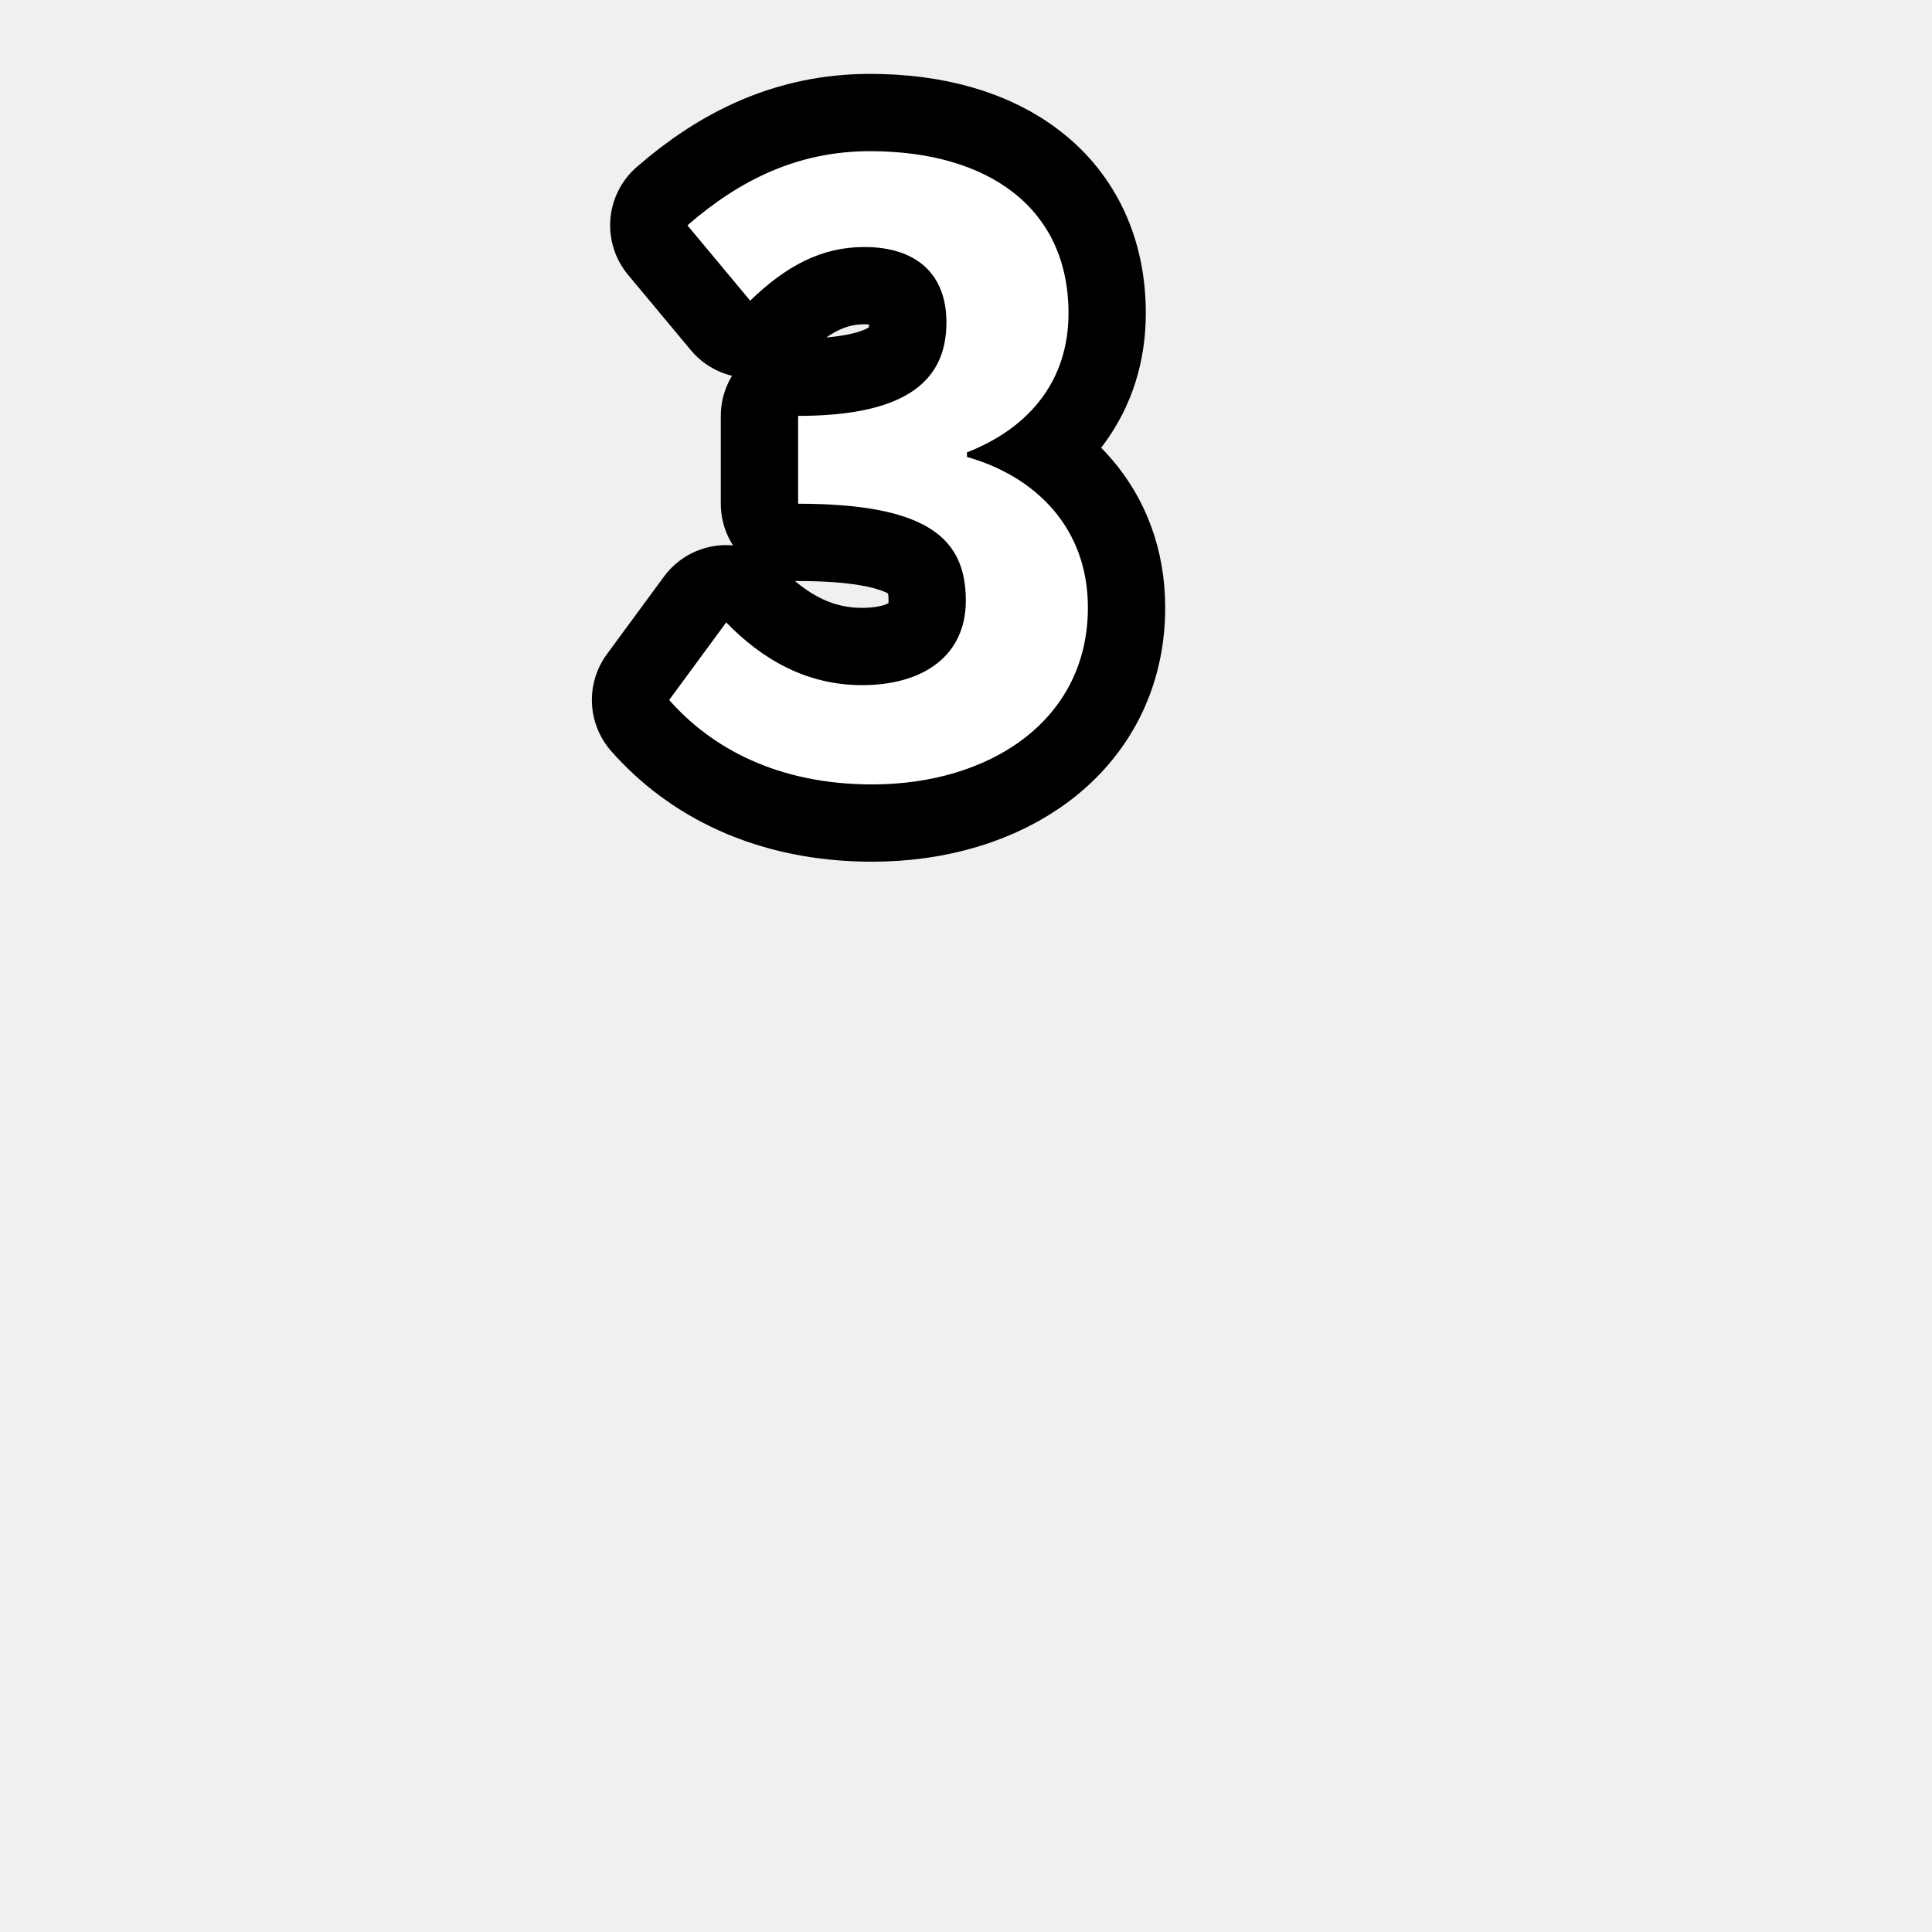
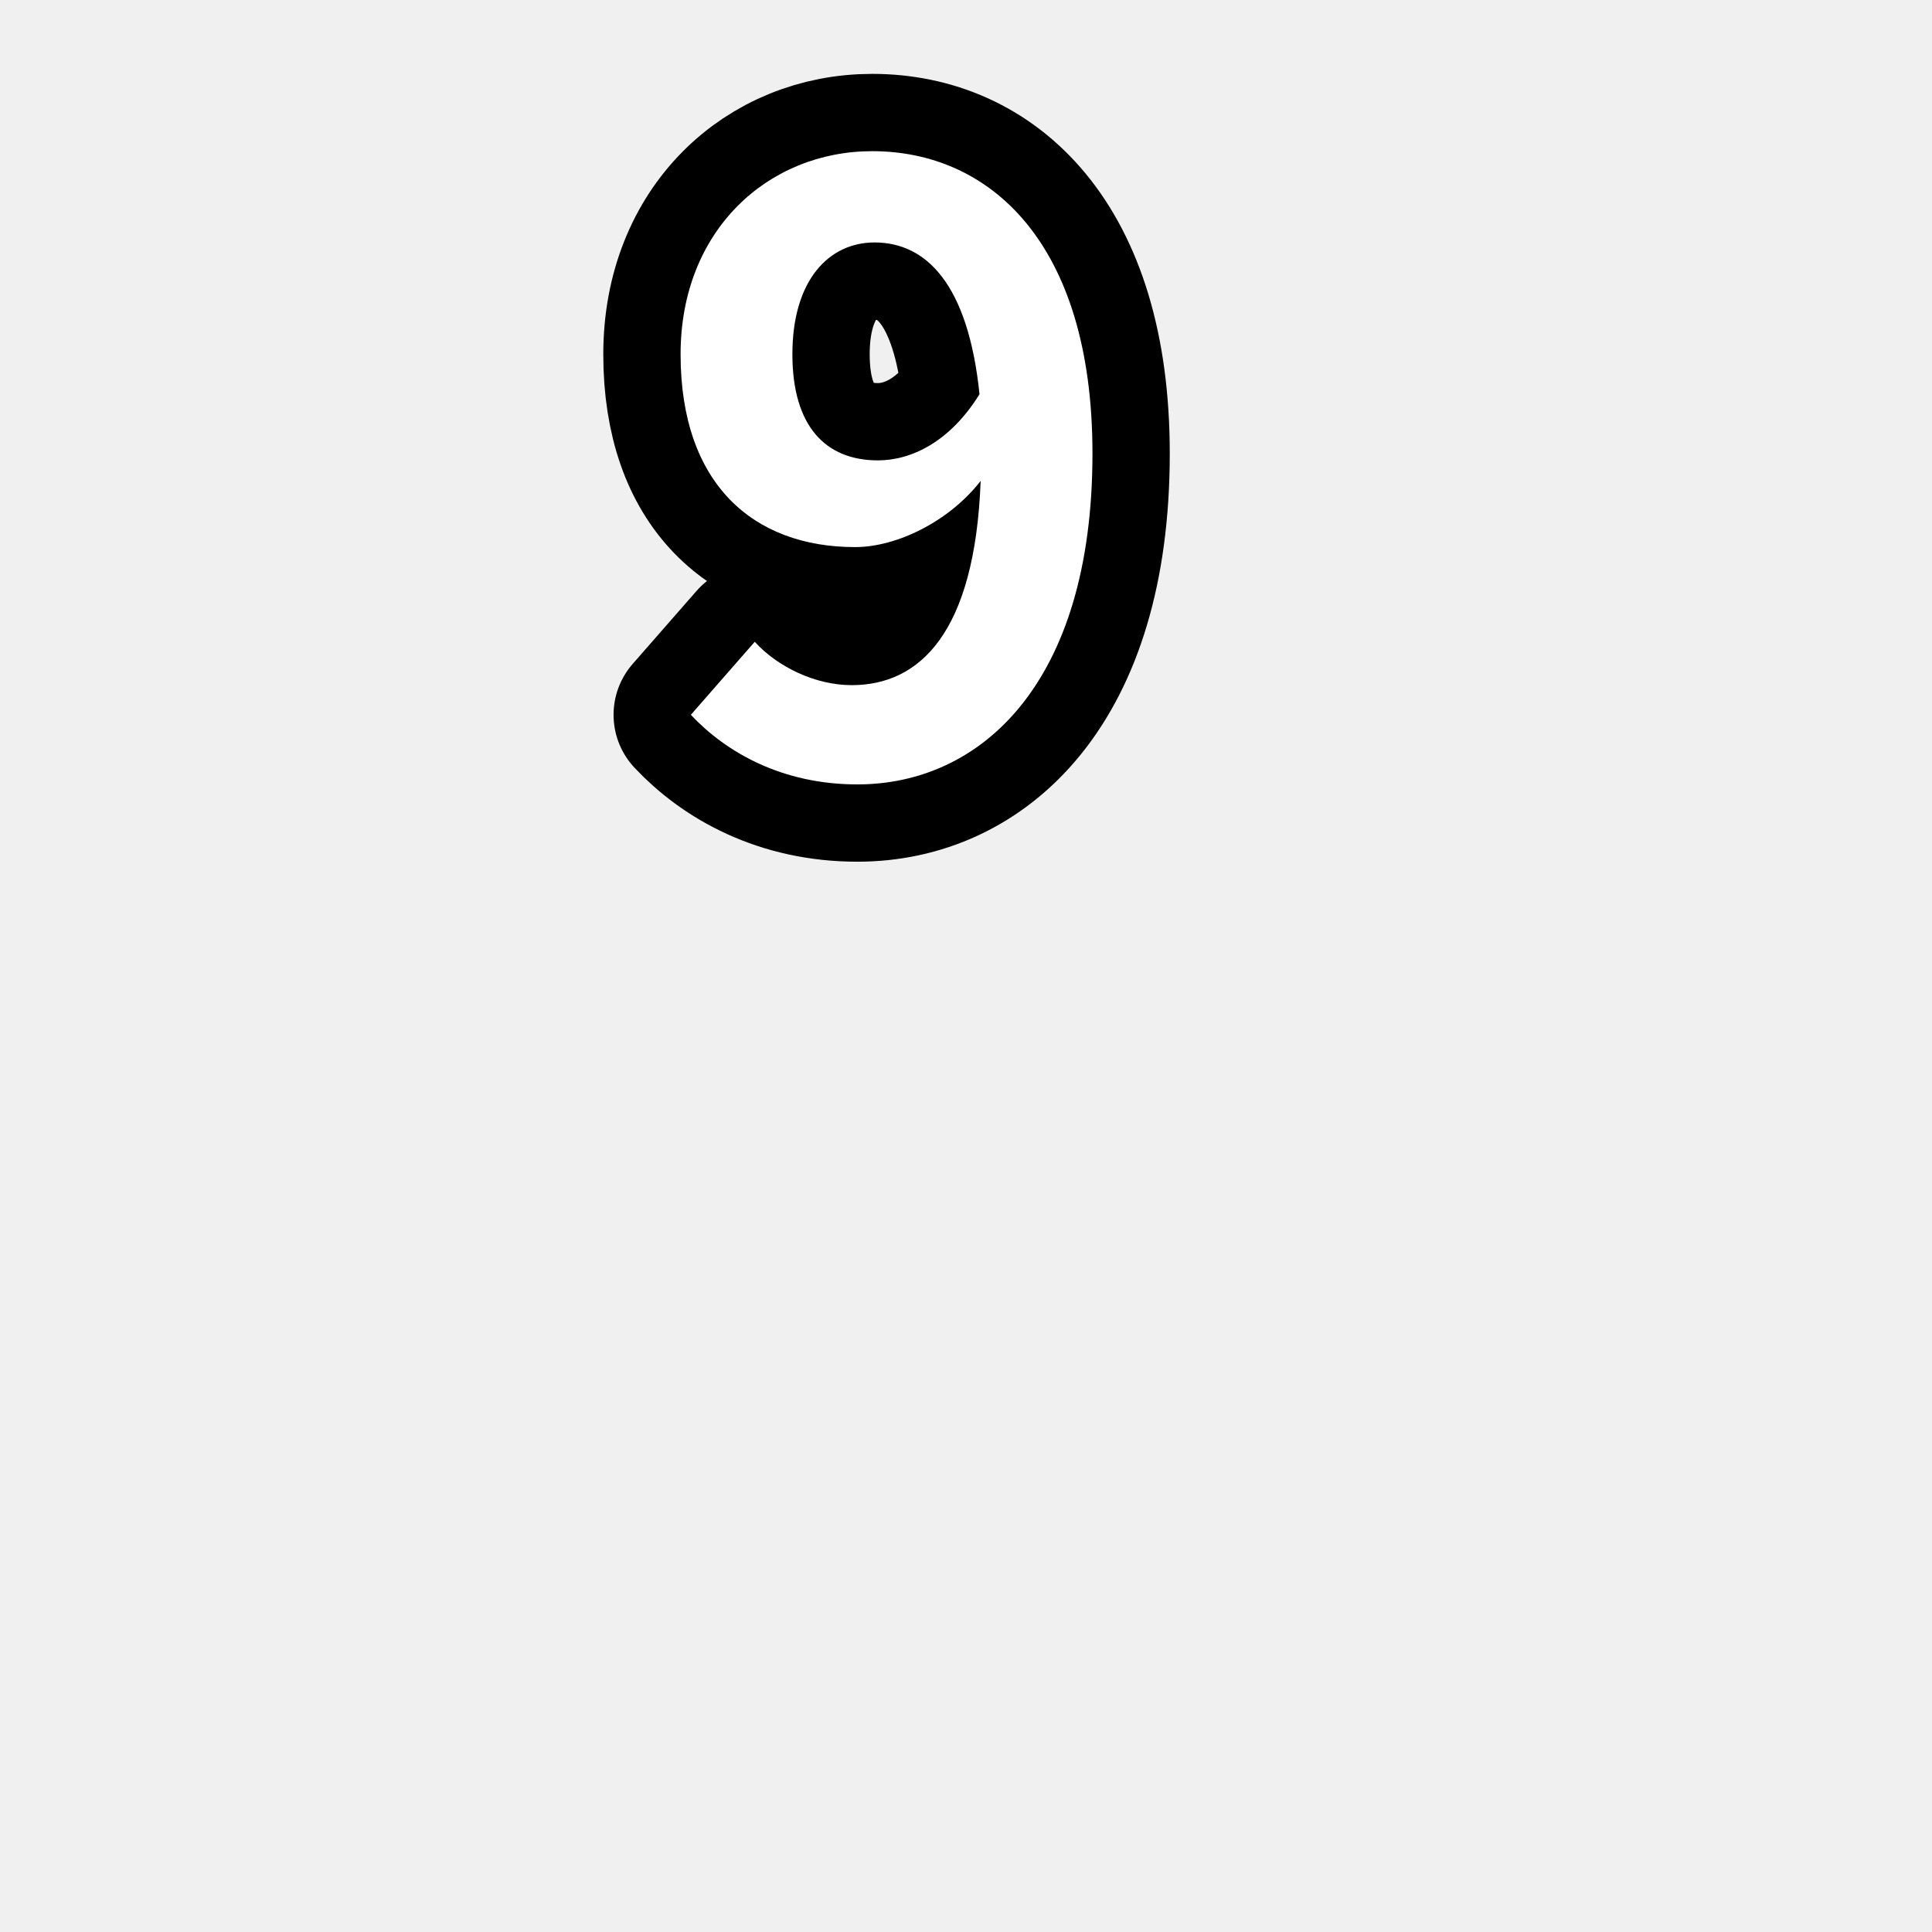
<svg xmlns="http://www.w3.org/2000/svg" xmlns:xlink="http://www.w3.org/1999/xlink" width="100" height="100" viewBox="0 0 26.458 26.458" version="1.1" id="svg8">
  <defs id="defs2" />
  <g id="layer13" style="display:none">
    <g style="display:inline" id="g6201-3">
      <rect y="-2.6458333e-06" x="0" height="26.458" width="26.458" id="rect12-0-2" style="color:#000000;clip-rule:nonzero;display:inline;overflow:visible;visibility:visible;opacity:1;isolation:auto;mix-blend-mode:normal;color-interpolation:sRGB;color-interpolation-filters:linearRGB;solid-color:#000000;solid-opacity:1;fill:none;fill-opacity:1;fill-rule:nonzero;stroke:none;stroke-width:0.265;stroke-linecap:butt;stroke-linejoin:miter;stroke-miterlimit:4;stroke-dasharray:none;stroke-dashoffset:0;stroke-opacity:1;marker:none;marker-start:none;marker-mid:none;marker-end:none;color-rendering:auto;image-rendering:auto;shape-rendering:auto;text-rendering:auto;enable-background:accumulate" />
      <text xml:space="preserve" style="font-style:normal;font-variant:normal;font-weight:900;font-stretch:normal;font-size:11.289px;line-height:0%;font-family:'Noto Sans CJK JP';-inkscape-font-specification:'Noto Sans CJK JP, Heavy';text-align:center;letter-spacing:0px;word-spacing:0px;writing-mode:lr-tb;text-anchor:middle;display:inline;fill:#ffffff;fill-opacity:1;stroke:#000000;stroke-width:2.117;stroke-linecap:round;stroke-linejoin:round;stroke-miterlimit:4;stroke-dasharray:none;stroke-opacity:1;paint-order:stroke fill markers" x="21.167" y="10.583" id="text6077-4">
        <tspan id="tspan6079-2" x="21.167" y="10.583" style="font-size:11.289px;line-height:1.25;stroke:#000000;stroke-width:2.117;stroke-linecap:round;stroke-linejoin:round;stroke-miterlimit:4;stroke-dasharray:none;paint-order:stroke fill markers">1</tspan>
      </text>
    </g>
  </g>
  <g id="layer14" style="display:none">
    <g style="display:inline" id="g6201-3-6">
      <rect y="-2.6458333e-06" x="0" height="26.458" width="26.458" id="rect12-0-2-7" style="color:#000000;clip-rule:nonzero;display:inline;overflow:visible;visibility:visible;opacity:1;isolation:auto;mix-blend-mode:normal;color-interpolation:sRGB;color-interpolation-filters:linearRGB;solid-color:#000000;solid-opacity:1;fill:none;fill-opacity:1;fill-rule:nonzero;stroke:none;stroke-width:0.265;stroke-linecap:butt;stroke-linejoin:miter;stroke-miterlimit:4;stroke-dasharray:none;stroke-dashoffset:0;stroke-opacity:1;marker:none;marker-start:none;marker-mid:none;marker-end:none;color-rendering:auto;image-rendering:auto;shape-rendering:auto;text-rendering:auto;enable-background:accumulate" />
      <text xml:space="preserve" style="font-style:normal;font-variant:normal;font-weight:900;font-stretch:normal;font-size:11.289px;line-height:0%;font-family:'Noto Sans CJK JP';-inkscape-font-specification:'Noto Sans CJK JP, Heavy';text-align:center;letter-spacing:0px;word-spacing:0px;writing-mode:lr-tb;text-anchor:middle;display:inline;fill:#ffffff;fill-opacity:1;stroke:#000000;stroke-width:2.117;stroke-linecap:round;stroke-linejoin:round;stroke-miterlimit:4;stroke-dasharray:none;stroke-opacity:1;paint-order:stroke fill markers" x="21.167" y="10.583" id="text6077-4-9">
        <tspan id="tspan6079-2-3" x="21.167" y="10.583" style="font-size:11.289px;line-height:1.25;stroke:#000000;stroke-width:2.117;stroke-linecap:round;stroke-linejoin:round;stroke-miterlimit:4;stroke-dasharray:none;paint-order:stroke fill markers">2</tspan>
      </text>
    </g>
  </g>
-   <g id="layer15" style="display:inline">
+   <g id="layer15" style="display:none">
    <g style="display:inline" id="g6201-3-6-3">
      <rect y="-2.6458333e-06" x="0" height="26.458" width="26.458" id="rect12-0-2-7-6" style="color:#000000;clip-rule:nonzero;display:inline;overflow:visible;visibility:visible;opacity:1;isolation:auto;mix-blend-mode:normal;color-interpolation:sRGB;color-interpolation-filters:linearRGB;solid-color:#000000;solid-opacity:1;fill:none;fill-opacity:1;fill-rule:nonzero;stroke:none;stroke-width:0.265;stroke-linecap:butt;stroke-linejoin:miter;stroke-miterlimit:4;stroke-dasharray:none;stroke-dashoffset:0;stroke-opacity:1;marker:none;marker-start:none;marker-mid:none;marker-end:none;color-rendering:auto;image-rendering:auto;shape-rendering:auto;text-rendering:auto;enable-background:accumulate" />
      <text xml:space="preserve" style="font-style:normal;font-variant:normal;font-weight:900;font-stretch:normal;font-size:11.289px;line-height:0%;font-family:'Noto Sans CJK JP';-inkscape-font-specification:'Noto Sans CJK JP, Heavy';text-align:center;letter-spacing:0px;word-spacing:0px;writing-mode:lr-tb;text-anchor:middle;display:inline;fill:#ffffff;fill-opacity:1;stroke:#000000;stroke-width:2.117;stroke-linecap:round;stroke-linejoin:round;stroke-miterlimit:4;stroke-dasharray:none;stroke-opacity:1;paint-order:stroke fill markers" x="21.167" y="10.583" id="text6077-4-9-9">
        <tspan id="tspan6079-2-3-0" x="21.167" y="10.583" style="font-size:11.289px;line-height:1.25;stroke:#000000;stroke-width:2.117;stroke-linecap:round;stroke-linejoin:round;stroke-miterlimit:4;stroke-dasharray:none;paint-order:stroke fill markers">3</tspan>
+       </text>
+     </g>
+   </g>
+   <g id="layer16" style="display:none">
+     <g style="display:inline" id="g6201-3-6-3-4">
+       <rect y="-2.6458333e-06" x="0" height="26.458" width="26.458" id="rect12-0-2-7-6-8" style="color:#000000;clip-rule:nonzero;display:inline;overflow:visible;visibility:visible;opacity:1;isolation:auto;mix-blend-mode:normal;color-interpolation:sRGB;color-interpolation-filters:linearRGB;solid-color:#000000;solid-opacity:1;fill:none;fill-opacity:1;fill-rule:nonzero;stroke:none;stroke-width:0.265;stroke-linecap:butt;stroke-linejoin:miter;stroke-miterlimit:4;stroke-dasharray:none;stroke-dashoffset:0;stroke-opacity:1;marker:none;marker-start:none;marker-mid:none;marker-end:none;color-rendering:auto;image-rendering:auto;shape-rendering:auto;text-rendering:auto;enable-background:accumulate" />
+       <text xml:space="preserve" style="font-style:normal;font-variant:normal;font-weight:900;font-stretch:normal;font-size:11.289px;line-height:0%;font-family:'Noto Sans CJK JP';-inkscape-font-specification:'Noto Sans CJK JP, Heavy';text-align:center;letter-spacing:0px;word-spacing:0px;writing-mode:lr-tb;text-anchor:middle;display:inline;fill:#ffffff;fill-opacity:1;stroke:#000000;stroke-width:2.117;stroke-linecap:round;stroke-linejoin:round;stroke-miterlimit:4;stroke-dasharray:none;stroke-opacity:1;paint-order:stroke fill markers" x="21.167" y="10.583" id="text6077-4-9-9-8">
+         <tspan id="tspan6079-2-3-0-6" x="21.167" y="10.583" style="font-size:11.289px;line-height:1.25;stroke:#000000;stroke-width:2.117;stroke-linecap:round;stroke-linejoin:round;stroke-miterlimit:4;stroke-dasharray:none;paint-order:stroke fill markers">4</tspan>
+       </text>
+     </g>
+   </g>
+   <g id="layer17" style="display:none">
+     <g style="display:inline" id="g6201-3-6-3-4-3">
+       <rect y="-2.6458333e-06" x="0" height="26.458" width="26.458" id="rect12-0-2-7-6-8-8" style="color:#000000;clip-rule:nonzero;display:inline;overflow:visible;visibility:visible;opacity:1;isolation:auto;mix-blend-mode:normal;color-interpolation:sRGB;color-interpolation-filters:linearRGB;solid-color:#000000;solid-opacity:1;fill:none;fill-opacity:1;fill-rule:nonzero;stroke:none;stroke-width:0.265;stroke-linecap:butt;stroke-linejoin:miter;stroke-miterlimit:4;stroke-dasharray:none;stroke-dashoffset:0;stroke-opacity:1;marker:none;marker-start:none;marker-mid:none;marker-end:none;color-rendering:auto;image-rendering:auto;shape-rendering:auto;text-rendering:auto;enable-background:accumulate" />
+       <text xml:space="preserve" style="font-style:normal;font-variant:normal;font-weight:900;font-stretch:normal;font-size:11.289px;line-height:0%;font-family:'Noto Sans CJK JP';-inkscape-font-specification:'Noto Sans CJK JP, Heavy';text-align:center;letter-spacing:0px;word-spacing:0px;writing-mode:lr-tb;text-anchor:middle;display:inline;fill:#ffffff;fill-opacity:1;stroke:#000000;stroke-width:2.117;stroke-linecap:round;stroke-linejoin:round;stroke-miterlimit:4;stroke-dasharray:none;stroke-opacity:1;paint-order:stroke fill markers" x="21.167" y="10.583" id="text6077-4-9-9-8-1">
+         <tspan id="tspan6079-2-3-0-6-5" x="21.167" y="10.583" style="font-size:11.289px;line-height:1.25;stroke:#000000;stroke-width:2.117;stroke-linecap:round;stroke-linejoin:round;stroke-miterlimit:4;stroke-dasharray:none;paint-order:stroke fill markers">5</tspan>
+       </text>
+     </g>
+   </g>
+   <g id="layer18" style="display:none">
+     <g style="display:inline" id="g6201-3-6-3-4-8">
+       <rect y="-2.6458333e-06" x="0" height="26.458" width="26.458" id="rect12-0-2-7-6-8-0" style="color:#000000;clip-rule:nonzero;display:inline;overflow:visible;visibility:visible;opacity:1;isolation:auto;mix-blend-mode:normal;color-interpolation:sRGB;color-interpolation-filters:linearRGB;solid-color:#000000;solid-opacity:1;fill:none;fill-opacity:1;fill-rule:nonzero;stroke:none;stroke-width:0.265;stroke-linecap:butt;stroke-linejoin:miter;stroke-miterlimit:4;stroke-dasharray:none;stroke-dashoffset:0;stroke-opacity:1;marker:none;marker-start:none;marker-mid:none;marker-end:none;color-rendering:auto;image-rendering:auto;shape-rendering:auto;text-rendering:auto;enable-background:accumulate" />
+       <text xml:space="preserve" style="font-style:normal;font-variant:normal;font-weight:900;font-stretch:normal;font-size:11.289px;line-height:0%;font-family:'Noto Sans CJK JP';-inkscape-font-specification:'Noto Sans CJK JP, Heavy';text-align:center;letter-spacing:0px;word-spacing:0px;writing-mode:lr-tb;text-anchor:middle;display:inline;fill:#ffffff;fill-opacity:1;stroke:#000000;stroke-width:2.117;stroke-linecap:round;stroke-linejoin:round;stroke-miterlimit:4;stroke-dasharray:none;stroke-opacity:1;paint-order:stroke fill markers" x="21.167" y="10.583" id="text6077-4-9-9-8-8">
+         <tspan id="tspan6079-2-3-0-6-6" x="21.167" y="10.583" style="font-size:11.289px;line-height:1.25;stroke:#000000;stroke-width:2.117;stroke-linecap:round;stroke-linejoin:round;stroke-miterlimit:4;stroke-dasharray:none;paint-order:stroke fill markers">6</tspan>
+       </text>
+     </g>
+   </g>
+   <g id="layer19" style="display:none">
+     <g style="display:inline" id="g6201-3-6-3-4-5">
+       <rect y="-2.6458333e-06" x="0" height="26.458" width="26.458" id="rect12-0-2-7-6-8-1" style="color:#000000;clip-rule:nonzero;display:inline;overflow:visible;visibility:visible;opacity:1;isolation:auto;mix-blend-mode:normal;color-interpolation:sRGB;color-interpolation-filters:linearRGB;solid-color:#000000;solid-opacity:1;fill:none;fill-opacity:1;fill-rule:nonzero;stroke:none;stroke-width:0.265;stroke-linecap:butt;stroke-linejoin:miter;stroke-miterlimit:4;stroke-dasharray:none;stroke-dashoffset:0;stroke-opacity:1;marker:none;marker-start:none;marker-mid:none;marker-end:none;color-rendering:auto;image-rendering:auto;shape-rendering:auto;text-rendering:auto;enable-background:accumulate" />
+       <text xml:space="preserve" style="font-style:normal;font-variant:normal;font-weight:900;font-stretch:normal;font-size:11.289px;line-height:0%;font-family:'Noto Sans CJK JP';-inkscape-font-specification:'Noto Sans CJK JP, Heavy';text-align:center;letter-spacing:0px;word-spacing:0px;writing-mode:lr-tb;text-anchor:middle;display:inline;fill:#ffffff;fill-opacity:1;stroke:#000000;stroke-width:2.117;stroke-linecap:round;stroke-linejoin:round;stroke-miterlimit:4;stroke-dasharray:none;stroke-opacity:1;paint-order:stroke fill markers" x="21.167" y="10.583" id="text6077-4-9-9-8-5">
+         <tspan id="tspan6079-2-3-0-6-0" x="21.167" y="10.583" style="font-size:11.289px;line-height:1.25;stroke:#000000;stroke-width:2.117;stroke-linecap:round;stroke-linejoin:round;stroke-miterlimit:4;stroke-dasharray:none;paint-order:stroke fill markers">7</tspan>
+       </text>
+     </g>
+   </g>
+   <g id="layer20" style="display:none">
+     <g style="display:inline" id="g6201-3-6-3-4-9">
+       <rect y="-2.6458333e-06" x="0" height="26.458" width="26.458" id="rect12-0-2-7-6-8-4" style="color:#000000;clip-rule:nonzero;display:inline;overflow:visible;visibility:visible;opacity:1;isolation:auto;mix-blend-mode:normal;color-interpolation:sRGB;color-interpolation-filters:linearRGB;solid-color:#000000;solid-opacity:1;fill:none;fill-opacity:1;fill-rule:nonzero;stroke:none;stroke-width:0.265;stroke-linecap:butt;stroke-linejoin:miter;stroke-miterlimit:4;stroke-dasharray:none;stroke-dashoffset:0;stroke-opacity:1;marker:none;marker-start:none;marker-mid:none;marker-end:none;color-rendering:auto;image-rendering:auto;shape-rendering:auto;text-rendering:auto;enable-background:accumulate" />
+       <text xml:space="preserve" style="font-style:normal;font-variant:normal;font-weight:900;font-stretch:normal;font-size:11.289px;line-height:0%;font-family:'Noto Sans CJK JP';-inkscape-font-specification:'Noto Sans CJK JP, Heavy';text-align:center;letter-spacing:0px;word-spacing:0px;writing-mode:lr-tb;text-anchor:middle;display:inline;fill:#ffffff;fill-opacity:1;stroke:#000000;stroke-width:2.117;stroke-linecap:round;stroke-linejoin:round;stroke-miterlimit:4;stroke-dasharray:none;stroke-opacity:1;paint-order:stroke fill markers" x="21.167" y="10.583" id="text6077-4-9-9-8-2">
+         <tspan id="tspan6079-2-3-0-6-68" x="21.167" y="10.583" style="font-size:11.289px;line-height:1.25;stroke:#000000;stroke-width:2.117;stroke-linecap:round;stroke-linejoin:round;stroke-miterlimit:4;stroke-dasharray:none;paint-order:stroke fill markers">8</tspan>
+       </text>
+     </g>
+   </g>
+   <g id="layer21">
+     <g style="display:inline" id="g6201-3-6-3-4-56">
+       <rect y="-2.6458333e-06" x="0" height="26.458" width="26.458" id="rect12-0-2-7-6-8-3" style="color:#000000;clip-rule:nonzero;display:inline;overflow:visible;visibility:visible;opacity:1;isolation:auto;mix-blend-mode:normal;color-interpolation:sRGB;color-interpolation-filters:linearRGB;solid-color:#000000;solid-opacity:1;fill:none;fill-opacity:1;fill-rule:nonzero;stroke:none;stroke-width:0.265;stroke-linecap:butt;stroke-linejoin:miter;stroke-miterlimit:4;stroke-dasharray:none;stroke-dashoffset:0;stroke-opacity:1;marker:none;marker-start:none;marker-mid:none;marker-end:none;color-rendering:auto;image-rendering:auto;shape-rendering:auto;text-rendering:auto;enable-background:accumulate" />
+       <text xml:space="preserve" style="font-style:normal;font-variant:normal;font-weight:900;font-stretch:normal;font-size:11.289px;line-height:0%;font-family:'Noto Sans CJK JP';-inkscape-font-specification:'Noto Sans CJK JP, Heavy';text-align:center;letter-spacing:0px;word-spacing:0px;writing-mode:lr-tb;text-anchor:middle;display:inline;fill:#ffffff;fill-opacity:1;stroke:#000000;stroke-width:2.117;stroke-linecap:round;stroke-linejoin:round;stroke-miterlimit:4;stroke-dasharray:none;stroke-opacity:1;paint-order:stroke fill markers" x="21.167" y="10.583" id="text6077-4-9-9-8-27">
+         <tspan id="tspan6079-2-3-0-6-4" x="21.167" y="10.583" style="font-size:11.289px;line-height:1.25;stroke:#000000;stroke-width:2.117;stroke-linecap:round;stroke-linejoin:round;stroke-miterlimit:4;stroke-dasharray:none;paint-order:stroke fill markers">9</tspan>
      </text>
    </g>
  </g>
  <g id="layer1" transform="translate(0,-270.5417)" style="display:none">
    <g id="g6050">
      <rect y="270.542" x="0" height="26.458" width="26.458" id="rect12" style="color:#000000;clip-rule:nonzero;display:inline;overflow:visible;visibility:visible;opacity:1;isolation:auto;mix-blend-mode:normal;color-interpolation:sRGB;color-interpolation-filters:linearRGB;solid-color:#000000;solid-opacity:1;fill:#808080;fill-opacity:1;fill-rule:nonzero;stroke:none;stroke-width:0.265;stroke-linecap:butt;stroke-linejoin:miter;stroke-miterlimit:4;stroke-dasharray:none;stroke-dashoffset:0;stroke-opacity:1;marker:none;marker-start:none;marker-mid:none;marker-end:none;color-rendering:auto;image-rendering:auto;shape-rendering:auto;text-rendering:auto;enable-background:accumulate" />
    </g>
  </g>
  <g id="layer9" style="display:none">
    <g transform="translate(0,-270.5417)" style="display:inline" id="g6050-4">
      <rect y="270.542" x="0" height="26.458" width="26.458" id="rect12-3" style="color:#000000;clip-rule:nonzero;display:inline;overflow:visible;visibility:visible;opacity:1;isolation:auto;mix-blend-mode:normal;color-interpolation:sRGB;color-interpolation-filters:linearRGB;solid-color:#000000;solid-opacity:1;fill:#e6e6e6;fill-opacity:1;fill-rule:nonzero;stroke:none;stroke-width:0.265;stroke-linecap:butt;stroke-linejoin:miter;stroke-miterlimit:4;stroke-dasharray:none;stroke-dashoffset:0;stroke-opacity:1;marker:none;marker-start:none;marker-mid:none;marker-end:none;color-rendering:auto;image-rendering:auto;shape-rendering:auto;text-rendering:auto;enable-background:accumulate" />
    </g>
  </g>
  <g id="layer8" style="display:none">
    <g id="g6201">
      <rect y="-2.6458333e-06" x="0" height="26.458" width="26.458" id="rect12-0" style="color:#000000;clip-rule:nonzero;display:inline;overflow:visible;visibility:visible;opacity:1;isolation:auto;mix-blend-mode:normal;color-interpolation:sRGB;color-interpolation-filters:linearRGB;solid-color:#000000;solid-opacity:1;fill:none;fill-opacity:1;fill-rule:nonzero;stroke:none;stroke-width:0.265;stroke-linecap:butt;stroke-linejoin:miter;stroke-miterlimit:4;stroke-dasharray:none;stroke-dashoffset:0;stroke-opacity:1;marker:none;marker-start:none;marker-mid:none;marker-end:none;color-rendering:auto;image-rendering:auto;shape-rendering:auto;text-rendering:auto;enable-background:accumulate" />
      <ellipse style="color:#000000;clip-rule:nonzero;display:inline;overflow:visible;visibility:visible;opacity:1;isolation:auto;mix-blend-mode:normal;color-interpolation:sRGB;color-interpolation-filters:linearRGB;solid-color:#000000;solid-opacity:1;fill:#ffffff;fill-opacity:1;fill-rule:nonzero;stroke:#000000;stroke-width:1.058;stroke-linecap:square;stroke-linejoin:miter;stroke-miterlimit:4;stroke-dasharray:none;stroke-dashoffset:0;stroke-opacity:1;marker:none;color-rendering:auto;image-rendering:auto;shape-rendering:auto;text-rendering:auto;enable-background:accumulate" id="path6204" cx="13.229" cy="13.229" rx="10.583" ry="10.583" />
    </g>
  </g>
  <g id="layer12" style="display:none">
    <g style="display:inline" id="g6201-2">
      <rect y="-2.6458333e-06" x="0" height="26.458" width="26.458" id="rect12-0-6" style="color:#000000;clip-rule:nonzero;display:inline;overflow:visible;visibility:visible;opacity:1;isolation:auto;mix-blend-mode:normal;color-interpolation:sRGB;color-interpolation-filters:linearRGB;solid-color:#000000;solid-opacity:1;fill:none;fill-opacity:1;fill-rule:nonzero;stroke:none;stroke-width:0.265;stroke-linecap:butt;stroke-linejoin:miter;stroke-miterlimit:4;stroke-dasharray:none;stroke-dashoffset:0;stroke-opacity:1;marker:none;marker-start:none;marker-mid:none;marker-end:none;color-rendering:auto;image-rendering:auto;shape-rendering:auto;text-rendering:auto;enable-background:accumulate" />
      <ellipse style="color:#000000;clip-rule:nonzero;display:inline;overflow:visible;visibility:visible;opacity:1;isolation:auto;mix-blend-mode:normal;color-interpolation:sRGB;color-interpolation-filters:linearRGB;solid-color:#000000;solid-opacity:1;fill:#ffffff;fill-opacity:1;fill-rule:nonzero;stroke:none;stroke-width:1.058;stroke-linecap:square;stroke-linejoin:miter;stroke-miterlimit:4;stroke-dasharray:none;stroke-dashoffset:0;stroke-opacity:1;marker:none;color-rendering:auto;image-rendering:auto;shape-rendering:auto;text-rendering:auto;enable-background:accumulate" id="path6204-3" cx="13.229" cy="13.229" rx="3.969" ry="3.969" />
    </g>
  </g>
  <g id="layer2" style="display:none">
    <g id="g6053">
      <rect y="-2.6458333e-06" x="0" height="26.458" width="26.458" id="rect12-6" style="color:#000000;clip-rule:nonzero;display:inline;overflow:visible;visibility:visible;opacity:1;isolation:auto;mix-blend-mode:normal;color-interpolation:sRGB;color-interpolation-filters:linearRGB;solid-color:#000000;solid-opacity:1;fill:#000000;fill-opacity:1;fill-rule:nonzero;stroke:none;stroke-width:0.265;stroke-linecap:butt;stroke-linejoin:miter;stroke-miterlimit:4;stroke-dasharray:none;stroke-dashoffset:0;stroke-opacity:1;marker:none;marker-start:none;marker-mid:none;marker-end:none;color-rendering:auto;image-rendering:auto;shape-rendering:auto;text-rendering:auto;enable-background:accumulate" />
    </g>
  </g>
  <g id="layer3" style="display:none">
    <g id="g6074">
      <use height="100%" width="100%" id="use6057" xlink:href="#g6053" y="0" x="0" style="display:inline" />
      <text xml:space="preserve" style="font-style:normal;font-variant:normal;font-weight:900;font-stretch:normal;line-height:0%;font-family:'Noto Sans CJK JP';-inkscape-font-specification:'Noto Sans CJK JP, Heavy';text-align:center;letter-spacing:0px;word-spacing:0px;writing-mode:lr-tb;text-anchor:middle;fill:#ffffff;fill-opacity:1;stroke:none;stroke-width:1px;stroke-linecap:butt;stroke-linejoin:miter;stroke-opacity:1" x="13.234" y="23.072" id="text6077">
        <tspan id="tspan6079" x="13.234" y="23.072" style="font-size:26.458px;line-height:1.25">0</tspan>
      </text>
    </g>
  </g>
  <g id="layer4" style="display:none">
    <g id="g6074-3">
      <use height="100%" width="100%" id="use6057-8" xlink:href="#g6053" y="0" x="0" style="display:inline" />
      <text xml:space="preserve" style="font-style:normal;font-variant:normal;font-weight:900;font-stretch:normal;line-height:0%;font-family:'Noto Sans CJK JP';-inkscape-font-specification:'Noto Sans CJK JP, Heavy';text-align:center;letter-spacing:0px;word-spacing:0px;writing-mode:lr-tb;text-anchor:middle;fill:#ffffff;fill-opacity:1;stroke:none;stroke-width:1px;stroke-linecap:butt;stroke-linejoin:miter;stroke-opacity:1" x="13.234" y="23.072" id="text6077-9">
        <tspan id="tspan6079-6" x="13.234" y="23.072" style="font-size:26.458px;line-height:1.25">1</tspan>
      </text>
    </g>
  </g>
  <g id="layer5" style="display:none">
    <g id="g6074-2">
      <use height="100%" width="100%" id="use6057-0" xlink:href="#g6053" y="0" x="0" style="display:inline" />
      <text xml:space="preserve" style="font-style:normal;font-variant:normal;font-weight:900;font-stretch:normal;line-height:0%;font-family:'Noto Sans CJK JP';-inkscape-font-specification:'Noto Sans CJK JP, Heavy';text-align:center;letter-spacing:0px;word-spacing:0px;writing-mode:lr-tb;text-anchor:middle;fill:#ffffff;fill-opacity:1;stroke:none;stroke-width:1px;stroke-linecap:butt;stroke-linejoin:miter;stroke-opacity:1" x="13.234" y="23.072" id="text6077-5">
        <tspan id="tspan6079-8" x="13.234" y="23.072" style="font-size:26.458px;line-height:1.25">2</tspan>
      </text>
    </g>
  </g>
  <g id="layer6" style="display:none">
    <g id="g6074-2-5">
      <use height="100%" width="100%" id="use6057-0-1" xlink:href="#g6053" y="0" x="0" style="display:inline" />
      <text xml:space="preserve" style="font-style:normal;font-variant:normal;font-weight:900;font-stretch:normal;line-height:0%;font-family:'Noto Sans CJK JP';-inkscape-font-specification:'Noto Sans CJK JP, Heavy';text-align:center;letter-spacing:0px;word-spacing:0px;writing-mode:lr-tb;text-anchor:middle;fill:#ffffff;fill-opacity:1;stroke:none;stroke-width:1px;stroke-linecap:butt;stroke-linejoin:miter;stroke-opacity:1" x="13.234" y="23.072" id="text6077-5-8">
        <tspan id="tspan6079-8-2" x="13.234" y="23.072" style="font-size:26.458px;line-height:1.25">3</tspan>
      </text>
    </g>
  </g>
  <g id="layer7" style="display:none">
    <g id="g6074-2-53">
      <use height="100%" width="100%" id="use6057-0-6" xlink:href="#g6053" y="0" x="0" style="display:inline" />
      <text xml:space="preserve" style="font-style:normal;font-variant:normal;font-weight:900;font-stretch:normal;line-height:0%;font-family:'Noto Sans CJK JP';-inkscape-font-specification:'Noto Sans CJK JP, Heavy';text-align:center;letter-spacing:0px;word-spacing:0px;writing-mode:lr-tb;text-anchor:middle;fill:#ffffff;fill-opacity:1;stroke:none;stroke-width:1px;stroke-linecap:butt;stroke-linejoin:miter;stroke-opacity:1" x="13.234" y="23.072" id="text6077-5-3">
        <tspan id="tspan6079-8-5" x="13.234" y="23.072" style="font-size:26.458px;line-height:1.25">4</tspan>
      </text>
    </g>
  </g>
  <g id="layer10" style="display:none">
    <g transform="translate(0,-270.5417)" style="display:inline" id="g6050-7">
      <rect y="270.542" x="0" height="26.458" width="26.458" id="rect12-8" style="color:#000000;clip-rule:nonzero;display:inline;overflow:visible;visibility:visible;opacity:0.6;isolation:auto;mix-blend-mode:normal;color-interpolation:sRGB;color-interpolation-filters:linearRGB;solid-color:#000000;solid-opacity:1;fill:#000000;fill-opacity:1;fill-rule:nonzero;stroke:none;stroke-width:0.265;stroke-linecap:butt;stroke-linejoin:miter;stroke-miterlimit:4;stroke-dasharray:none;stroke-dashoffset:0;stroke-opacity:1;marker:none;marker-start:none;marker-mid:none;marker-end:none;color-rendering:auto;image-rendering:auto;shape-rendering:auto;text-rendering:auto;enable-background:accumulate" />
    </g>
  </g>
  <g id="layer11" style="display:none">
    <g transform="translate(0,-270.5417)" style="display:inline" id="g6050-7-2">
      <rect y="270.542" x="0" height="26.458" width="26.458" id="rect12-8-0" style="color:#000000;clip-rule:nonzero;display:inline;overflow:visible;visibility:visible;opacity:0.3;isolation:auto;mix-blend-mode:normal;color-interpolation:sRGB;color-interpolation-filters:linearRGB;solid-color:#000000;solid-opacity:1;fill:#ff0000;fill-opacity:1;fill-rule:nonzero;stroke:none;stroke-width:0.265;stroke-linecap:butt;stroke-linejoin:miter;stroke-miterlimit:4;stroke-dasharray:none;stroke-dashoffset:0;stroke-opacity:1;marker:none;marker-start:none;marker-mid:none;marker-end:none;color-rendering:auto;image-rendering:auto;shape-rendering:auto;text-rendering:auto;enable-background:accumulate" />
    </g>
  </g>
</svg>
